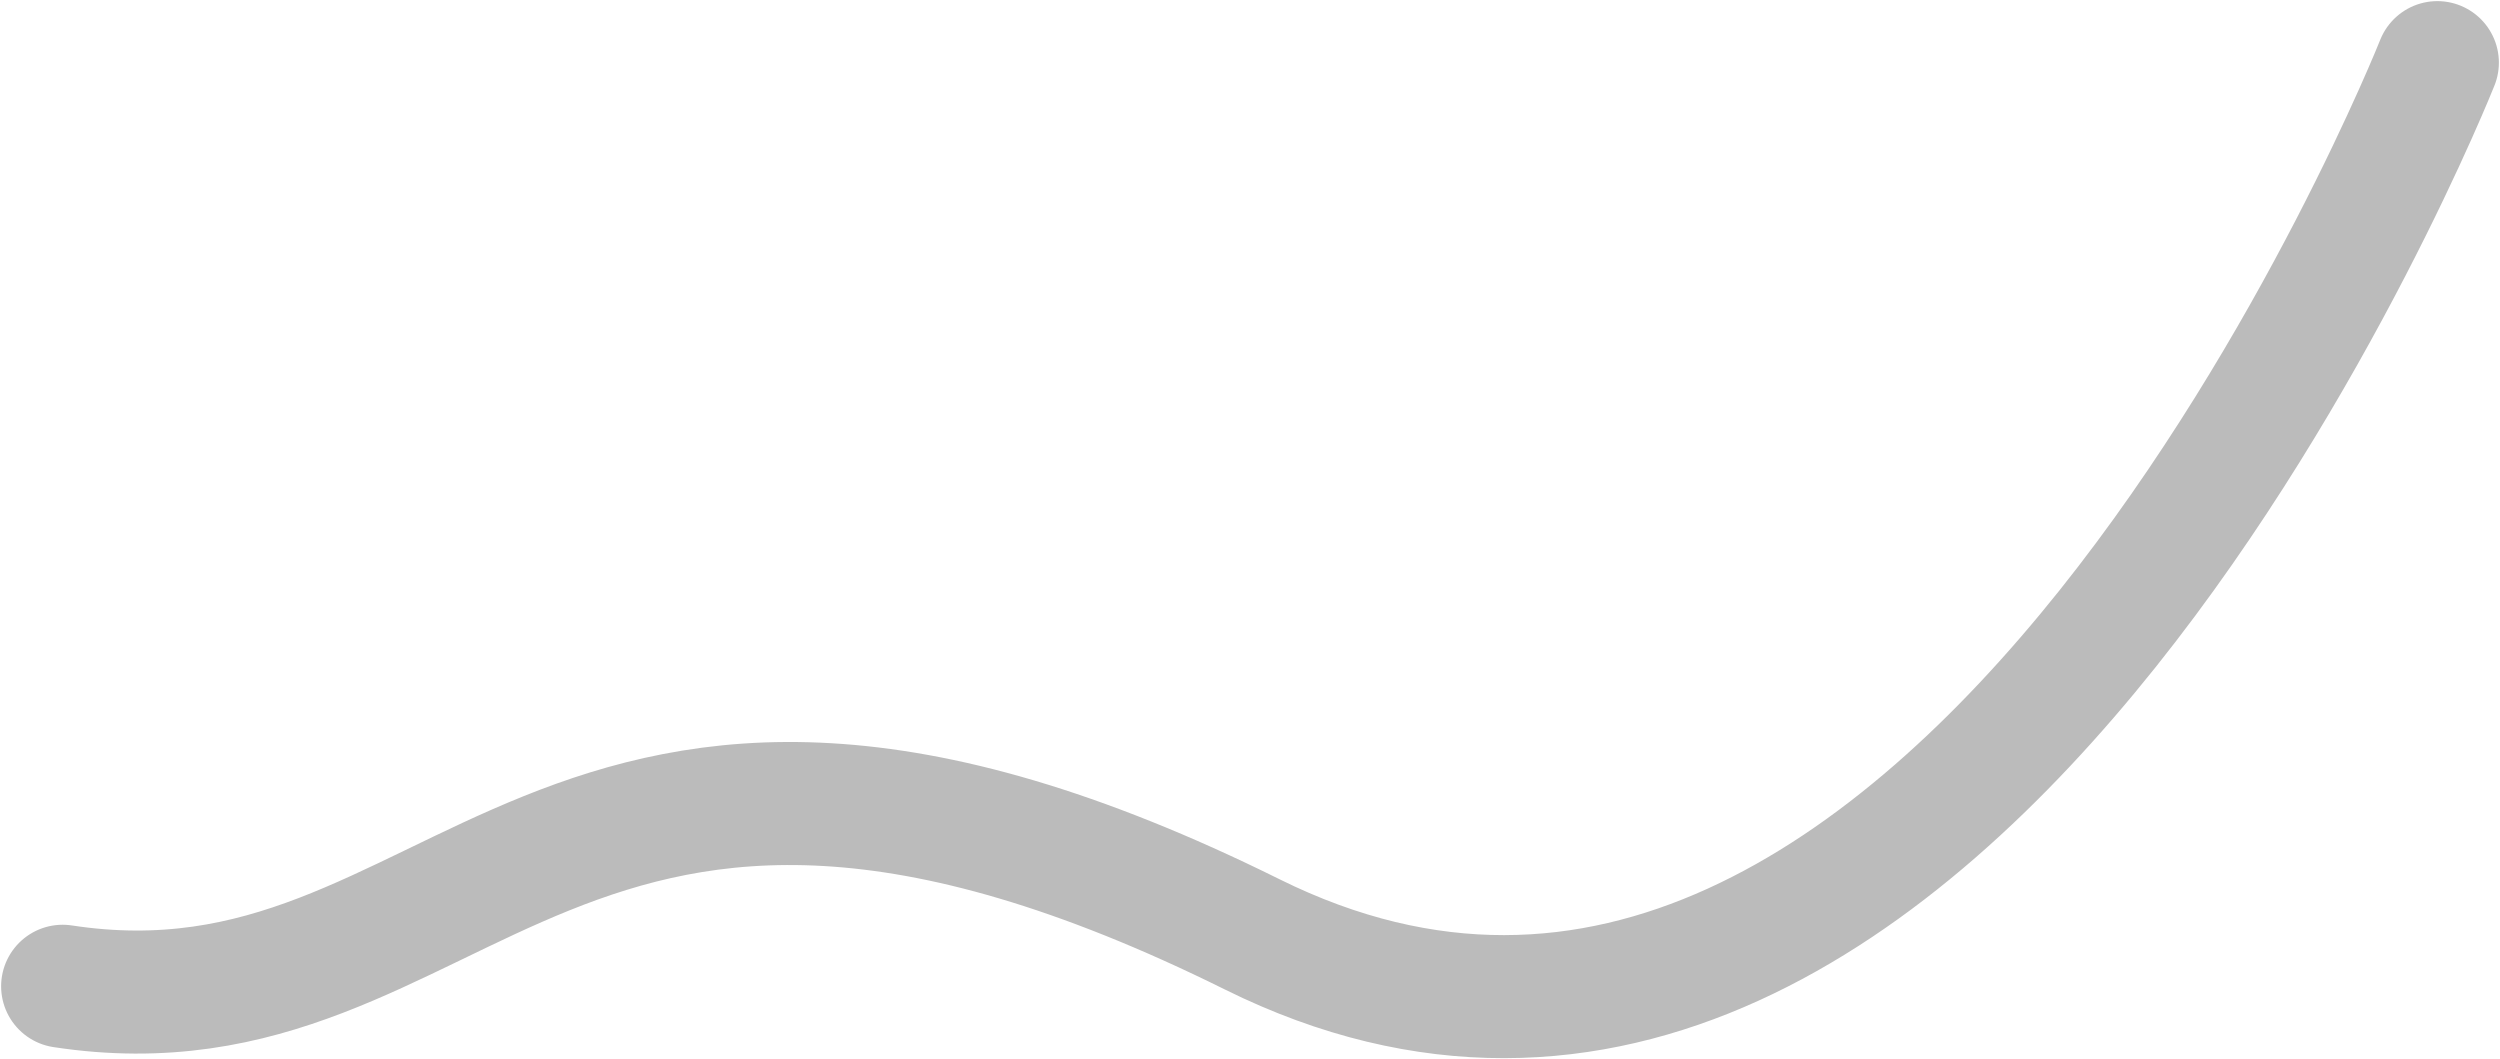
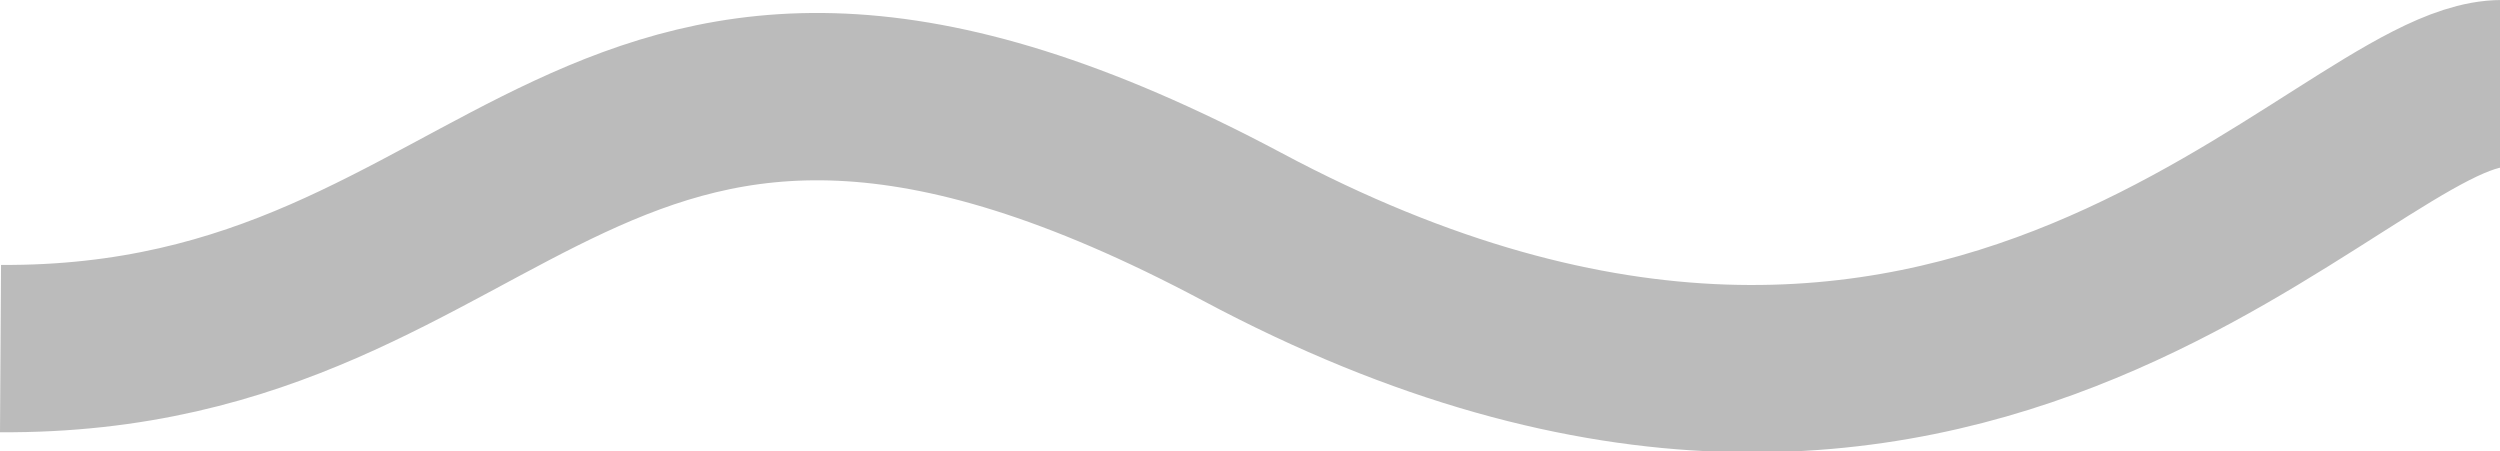
- <svg xmlns="http://www.w3.org/2000/svg" width="2235" height="946" viewBox="0 0 2235 946" fill="none">
-   <path d="M2179 56C2179 56 1745.94 1145.87 1119.48 835.327C493.025 524.787 418.134 937.041 56 881.724" stroke="#bbbbbb" stroke-width="110" stroke-linecap="round" />
+ <svg xmlns="http://www.w3.org/2000/svg" width="1643.446" height="296.305" viewBox="0 0 1643.446 296.305" fill="none" version="1.1" id="svg19">
+   <defs id="defs23" />
+   <a id="a280" transform="translate(-0.379272,-659.7229)">
+     <path d="m 1645.122,714.723 c -106.599,0 -349.995,349.308 -828.292,94.013 C 380.515,576.611 346.989,891.01 0.718,888.878" stroke="#bbbbbb" stroke-width="110" stroke-linecap="round" id="path17" style="stroke-linecap:butt" />
+   </a>
</svg>
